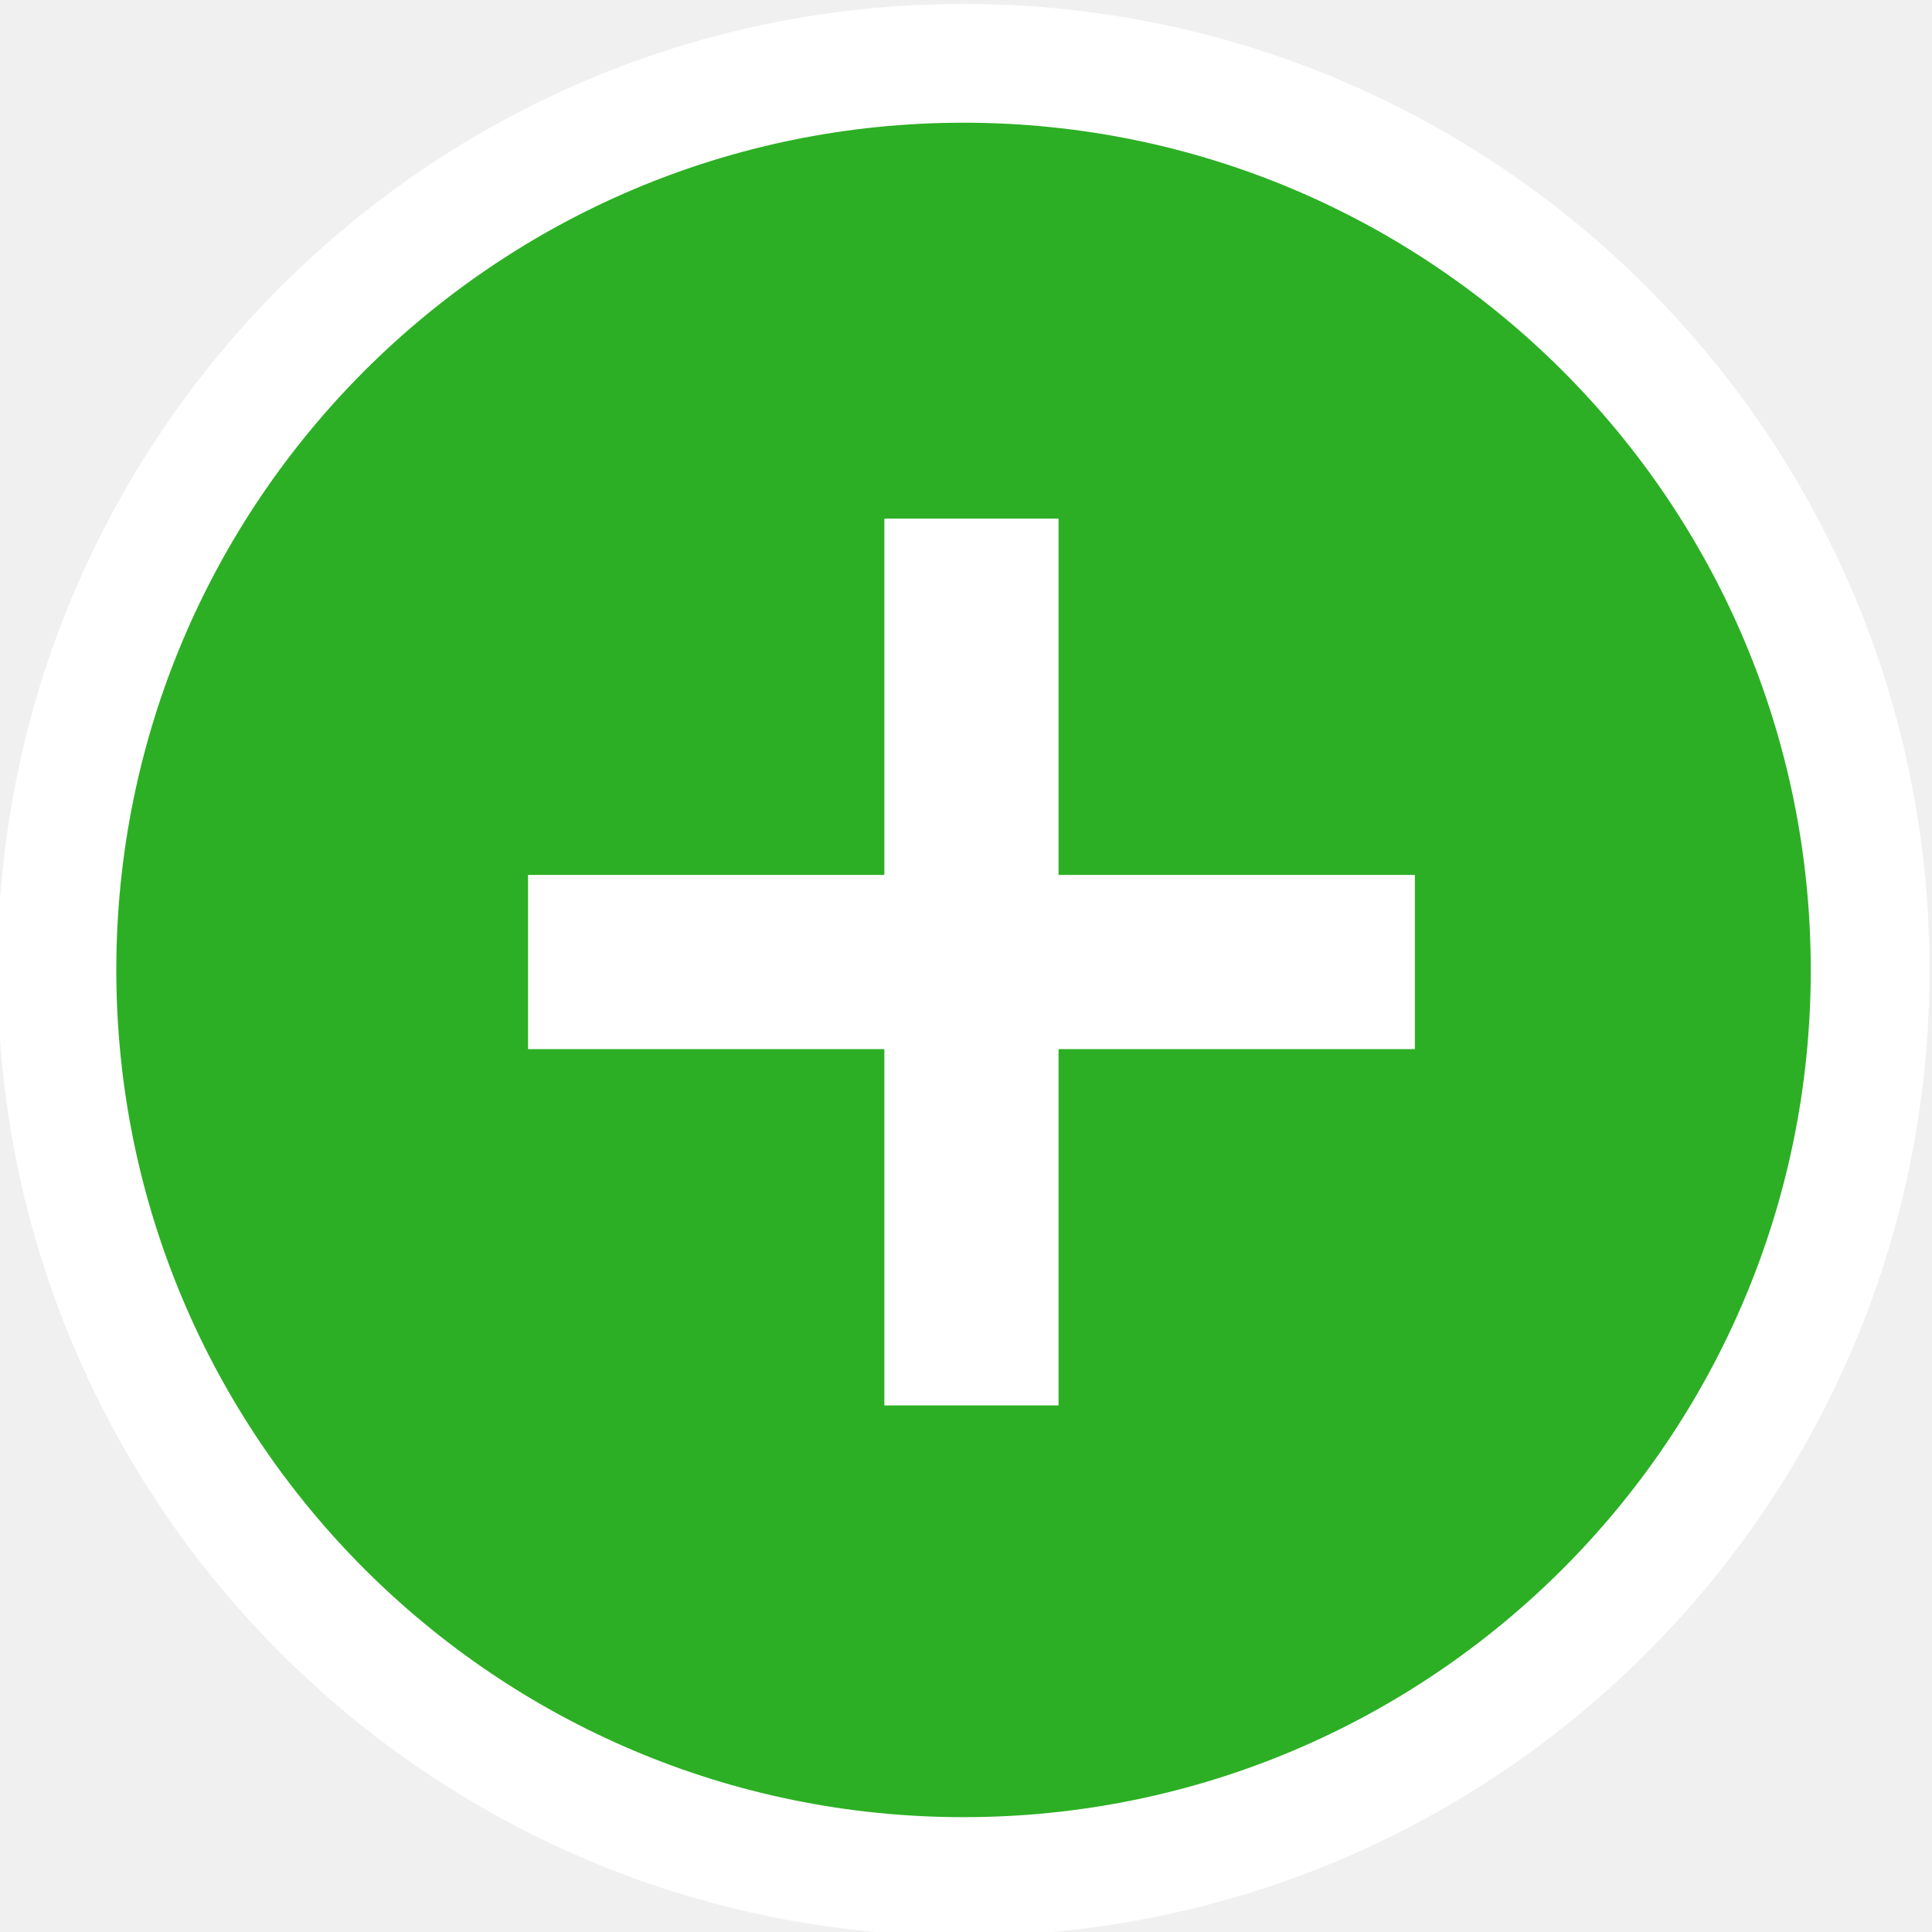
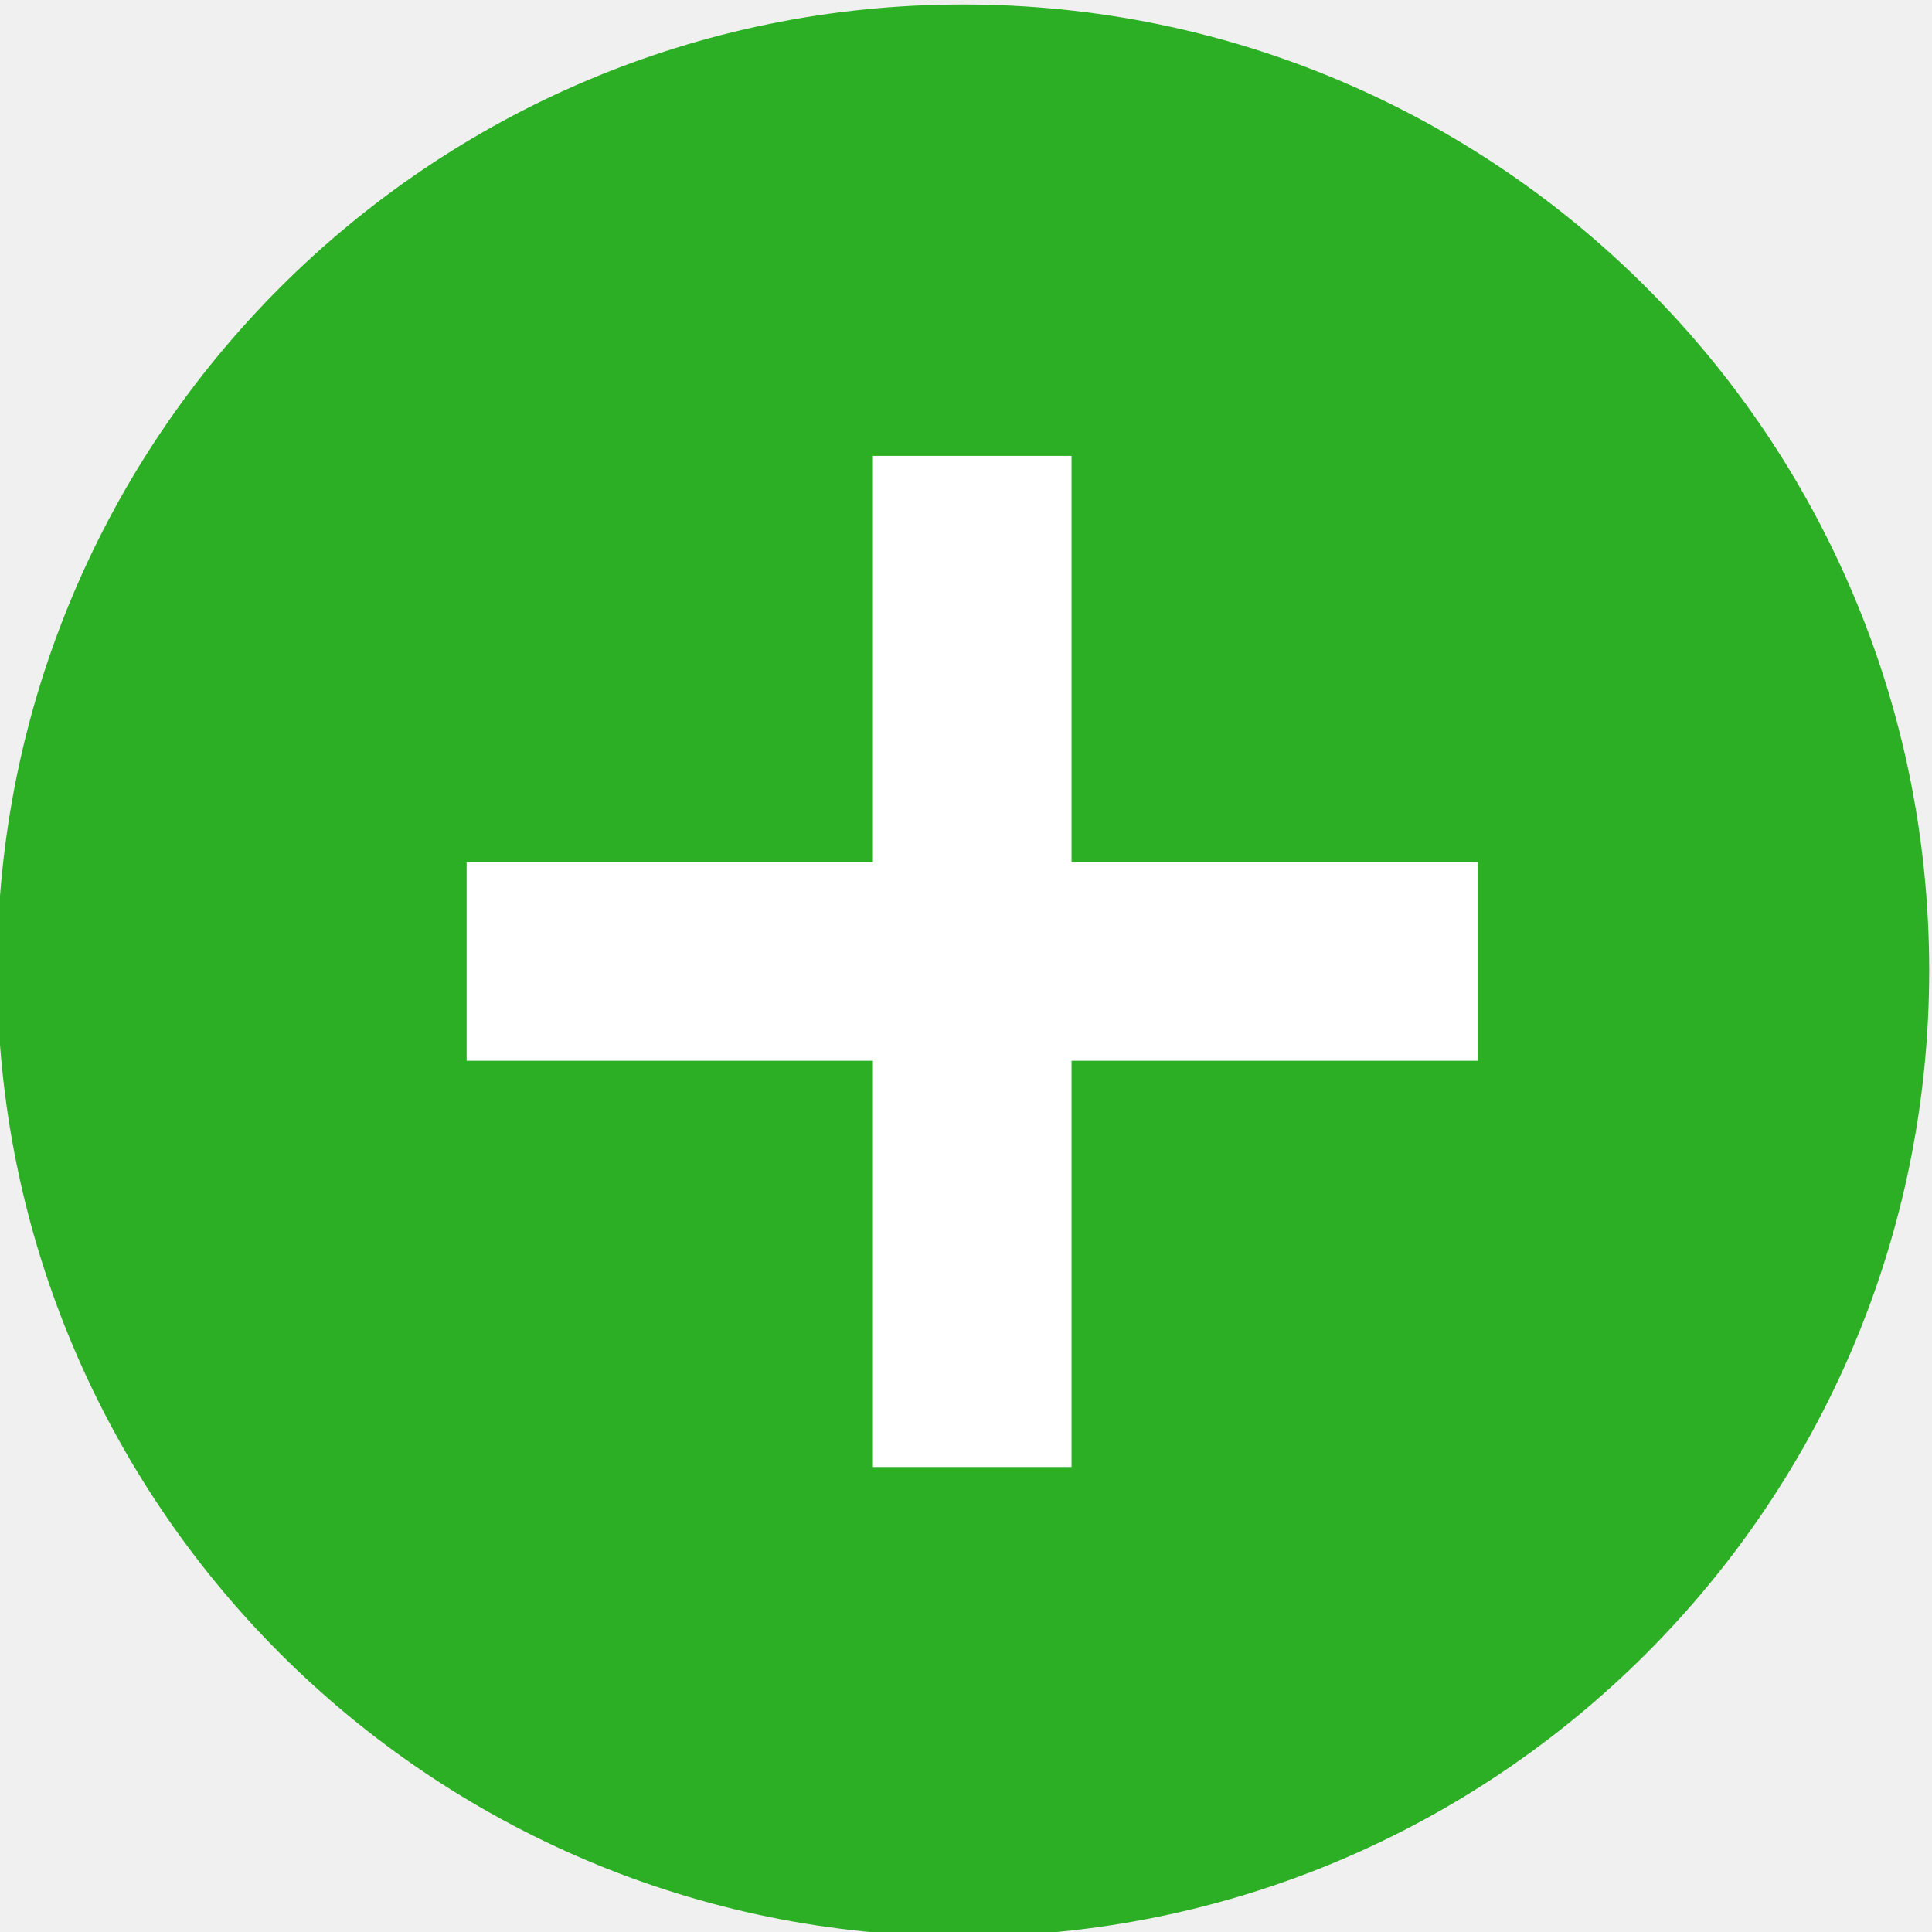
- <svg xmlns="http://www.w3.org/2000/svg" version="1.1" id="svg8" x="0px" y="0px" viewBox="0 0 24.4 24.4" style="enable-background:new 0 0 24.4 24.4;" xml:space="preserve">
+ <svg xmlns="http://www.w3.org/2000/svg" version="1.1" id="svg8" x="0px" y="0px" viewBox="0 0 21.4 21.4" style="enable-background:new 0 0 21.4 21.4;" xml:space="preserve">
  <style type="text/css">
- 	.st0{fill:#FFFFFF;}
- 	.st1{fill:#2CAF24;}
+ 	.st0{fill:#2CAF24;}
+ 	.st1{fill:#FFFFFF;}
</style>
  <g id="layer1" transform="translate(-76.63114,-156.7503)">
-     <circle id="path26" class="st0" cx="88.8" cy="169" r="12.2" />
-     <circle id="path26-1" class="st1" cx="88.8" cy="169" r="10.7" />
-     <path id="path890" class="st0" d="M90,167.8v-4.5h-2.2v4.5h-4.5v2.2h4.5v4.5H90V170h4.5v-2.2H90z   " />
+     <circle id="path26-1" class="st0" cx="87.3" cy="167.5" r="10.7" />
+     <path id="path890" class="st1" d="M88.5,166.3v-4.5h-2.2v4.5h-4.5v2.2h4.5v4.5h2.2v-4.5H93v-2.2   H88.5z" />
  </g>
</svg>
